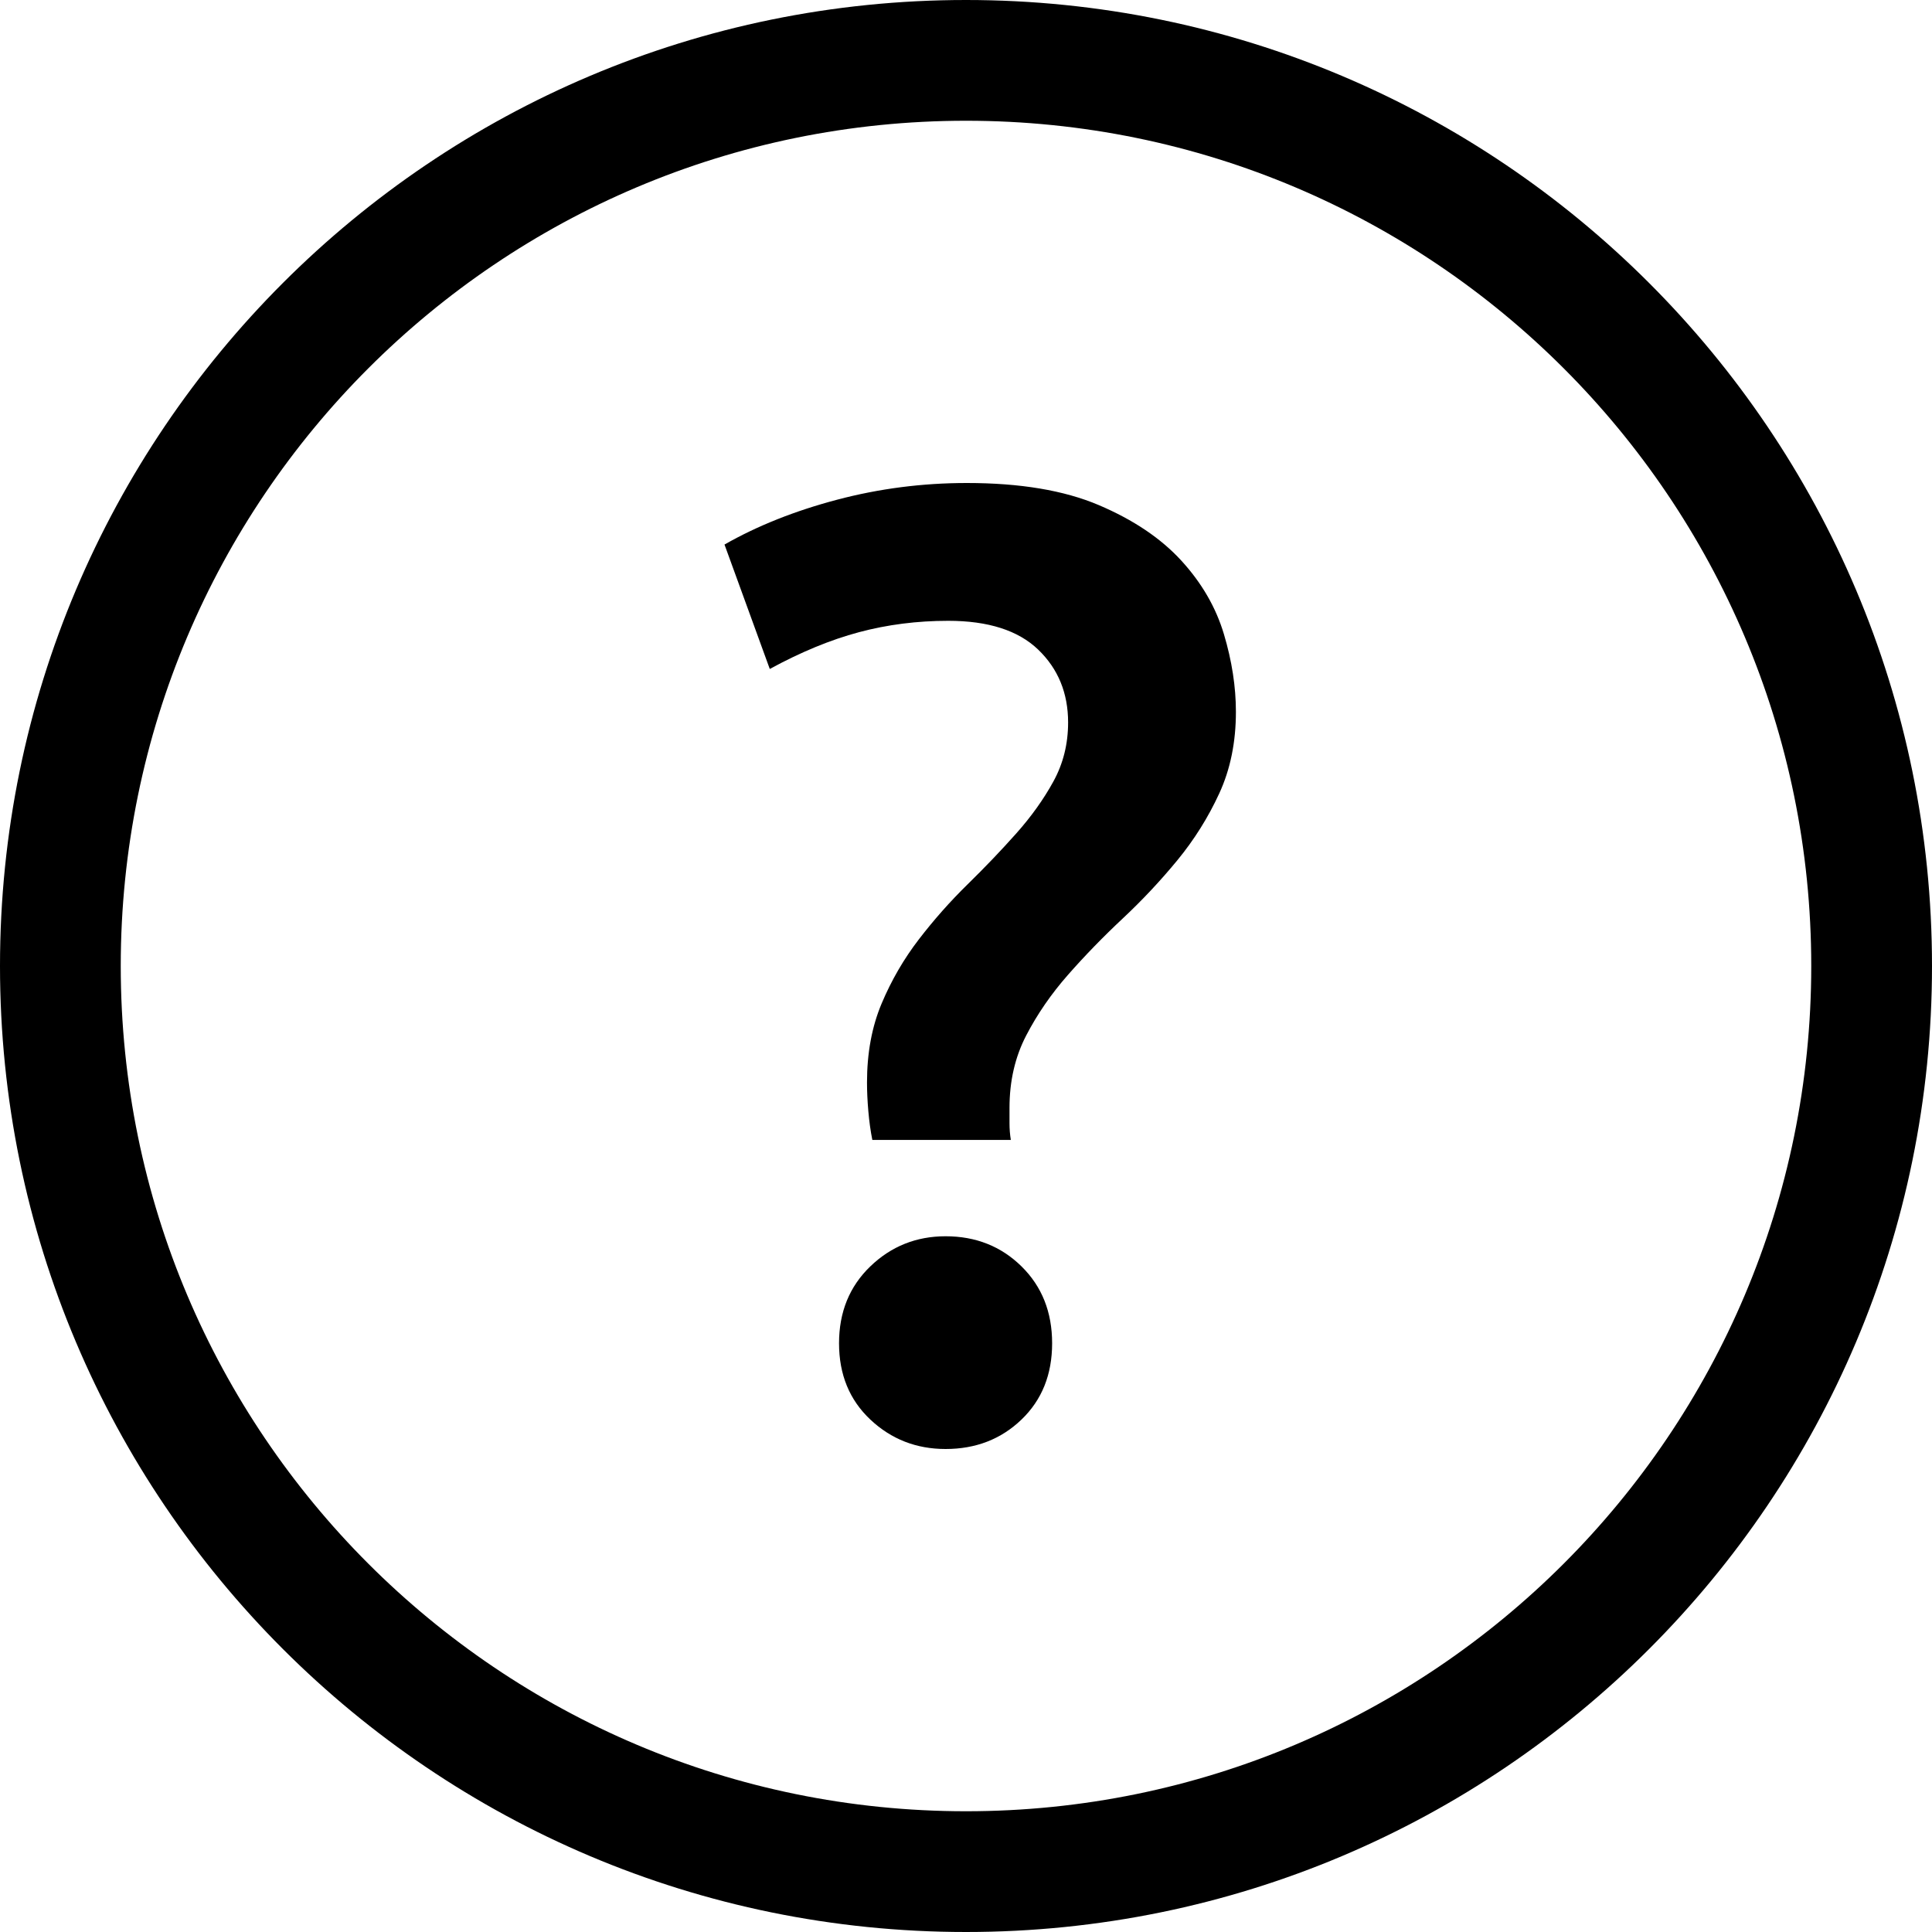
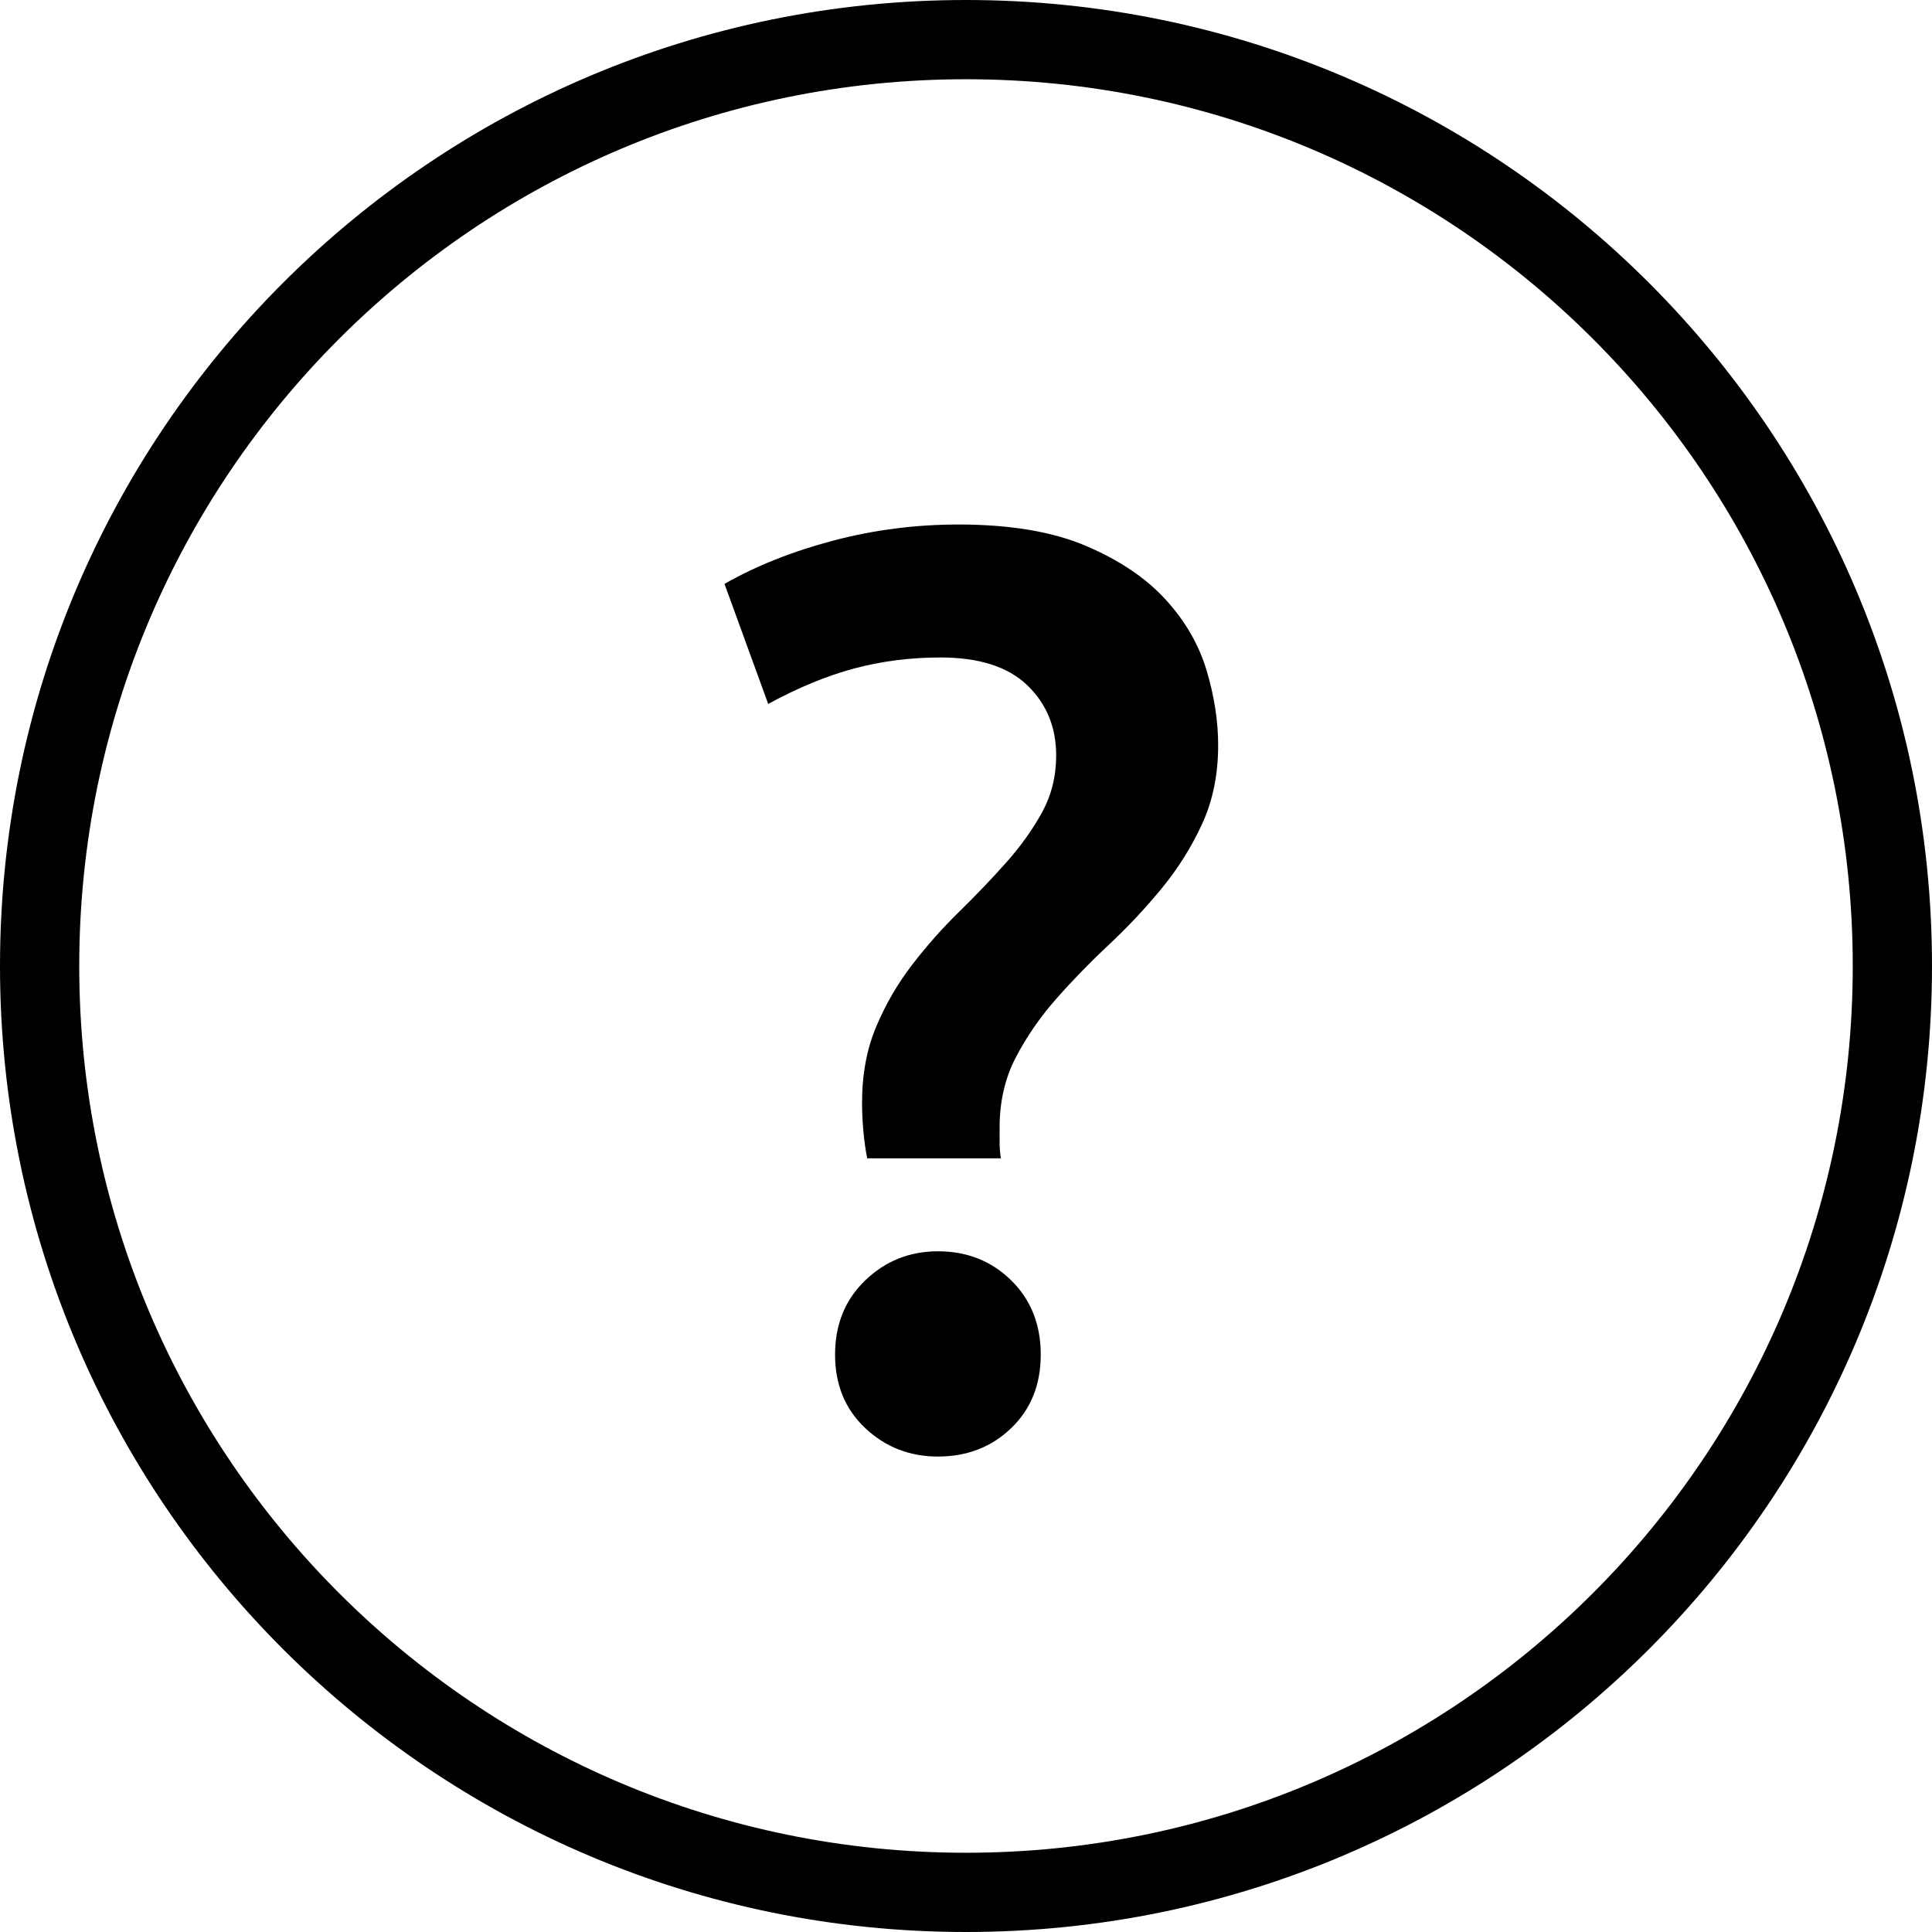
<svg xmlns="http://www.w3.org/2000/svg" width="512px" height="512px" viewBox="0 0 512 512" version="1.1">
  <defs />
  <g id="Page-1" stroke="none" stroke-width="1" fill="none" fill-rule="evenodd">
    <g id="help" fill="#000000">
-       <path d="M256,480 L256,480 C379.712,480 480,379.712 480,256 C480,132.288 379.712,32 256,32 C132.288,32 32,132.288 32,256 C32,379.712 132.288,480 256,480 L256,480 Z M256,512 L256,512 C114.615,512 0,397.385 0,256 C0,114.615 114.615,0 256,0 C397.385,0 512,114.615 512,256 C512,397.385 397.385,512 256,512 L256,512 Z" id="Shape" />
-       <path d="M251.294,164.521 C243.059,164.521 235.177,165.525 227.647,167.535 C220.118,169.544 212.235,172.794 204,177.285 L192,144.31 C200.706,139.346 210.647,135.387 221.824,132.432 C233,129.477 244.471,128 256.235,128 C270.353,128 282,129.95 291.176,133.85 C300.353,137.751 307.647,142.656 313.059,148.565 C318.471,154.475 322.235,160.975 324.353,168.066 C326.471,175.158 327.529,182.013 327.529,188.632 C327.529,196.669 326.059,203.878 323.118,210.26 C320.176,216.643 316.471,222.552 312,227.989 C307.529,233.426 302.706,238.567 297.529,243.413 C292.353,248.259 287.529,253.223 283.059,258.305 C278.588,263.387 274.882,268.765 271.941,274.438 C269,280.111 267.529,286.493 267.529,293.584 L267.529,297.662 C267.529,299.199 267.647,300.676 267.882,302.094 L231.176,302.094 C230.706,299.73 230.353,297.189 230.118,294.471 C229.882,291.753 229.765,289.211 229.765,286.848 C229.765,279.047 231.059,272.074 233.647,265.928 C236.235,259.782 239.529,254.109 243.529,248.909 C247.529,243.708 251.824,238.862 256.412,234.371 C261,229.88 265.294,225.389 269.294,220.898 C273.294,216.406 276.588,211.797 279.176,207.069 C281.765,202.342 283.059,197.141 283.059,191.468 C283.059,183.668 280.412,177.226 275.118,172.144 C269.824,167.062 261.882,164.521 251.294,164.521 L251.294,164.521 Z M278.824,355.989 C278.824,364.262 276.118,370.999 270.706,376.199 C265.294,381.4 258.588,384 250.588,384 C242.823,384 236.176,381.4 230.647,376.199 C225.118,370.999 222.353,364.262 222.353,355.989 C222.353,347.716 225.118,340.92 230.647,335.601 C236.176,330.283 242.823,327.623 250.588,327.623 C258.588,327.623 265.294,330.283 270.706,335.601 C276.118,340.92 278.824,347.716 278.824,355.989 L278.824,355.989 Z" id="?" />
+       <path d="M256,491 L256,491 C385.787,491 491,385.787 491,256 C491,126.213 385.787,21 256,21 C126.213,21 21,126.213 21,256 C21,385.787 126.213,491 256,491 L256,491 Z M256,512 L256,512 C114.615,512 0,397.385 0,256 C0,114.615 114.615,0 256,0 C397.385,0 512,114.615 512,256 C512,397.385 397.385,512 256,512 L256,512 Z" id="Shape" />
+       <path d="M249.235,174.237 C241.286,174.237 233.677,175.206 226.409,177.145 C219.141,179.083 211.533,182.219 203.583,186.553 L192,154.737 C200.404,149.947 210,146.127 220.788,143.276 C231.576,140.425 242.649,139 254.005,139 C267.632,139 278.875,140.882 287.733,144.645 C296.591,148.408 303.632,153.14 308.855,158.842 C314.079,164.544 317.713,170.816 319.757,177.658 C321.801,184.5 322.824,191.114 322.824,197.5 C322.824,205.254 321.404,212.21 318.565,218.368 C315.726,224.526 312.149,230.228 307.833,235.474 C303.518,240.719 298.862,245.68 293.865,250.355 C288.868,255.031 284.212,259.82 279.897,264.724 C275.582,269.627 272.005,274.816 269.165,280.289 C266.326,285.763 264.907,291.921 264.907,298.763 L264.907,302.697 C264.907,304.18 265.02,305.605 265.248,306.974 L229.816,306.974 C229.362,304.693 229.021,302.241 228.794,299.618 C228.567,296.996 228.453,294.544 228.453,292.263 C228.453,284.737 229.703,278.009 232.201,272.079 C234.699,266.149 237.879,260.675 241.74,255.658 C245.601,250.64 249.746,245.965 254.175,241.632 C258.604,237.298 262.749,232.965 266.61,228.632 C270.471,224.298 273.651,219.851 276.15,215.289 C278.648,210.728 279.897,205.711 279.897,200.237 C279.897,192.71 277.342,186.496 272.232,181.592 C267.121,176.689 259.456,174.237 249.235,174.237 L249.235,174.237 Z M275.809,358.974 C275.809,366.956 273.197,373.456 267.973,378.474 C262.749,383.491 256.276,386 248.554,386 C241.059,386 234.643,383.491 229.305,378.474 C223.968,373.456 221.299,366.956 221.299,358.974 C221.299,350.991 223.968,344.434 229.305,339.303 C234.643,334.171 241.059,331.605 248.554,331.605 C256.276,331.605 262.749,334.171 267.973,339.303 C273.197,344.434 275.809,350.991 275.809,358.974 L275.809,358.974 Z" id="?" />
    </g>
  </g>
</svg>
